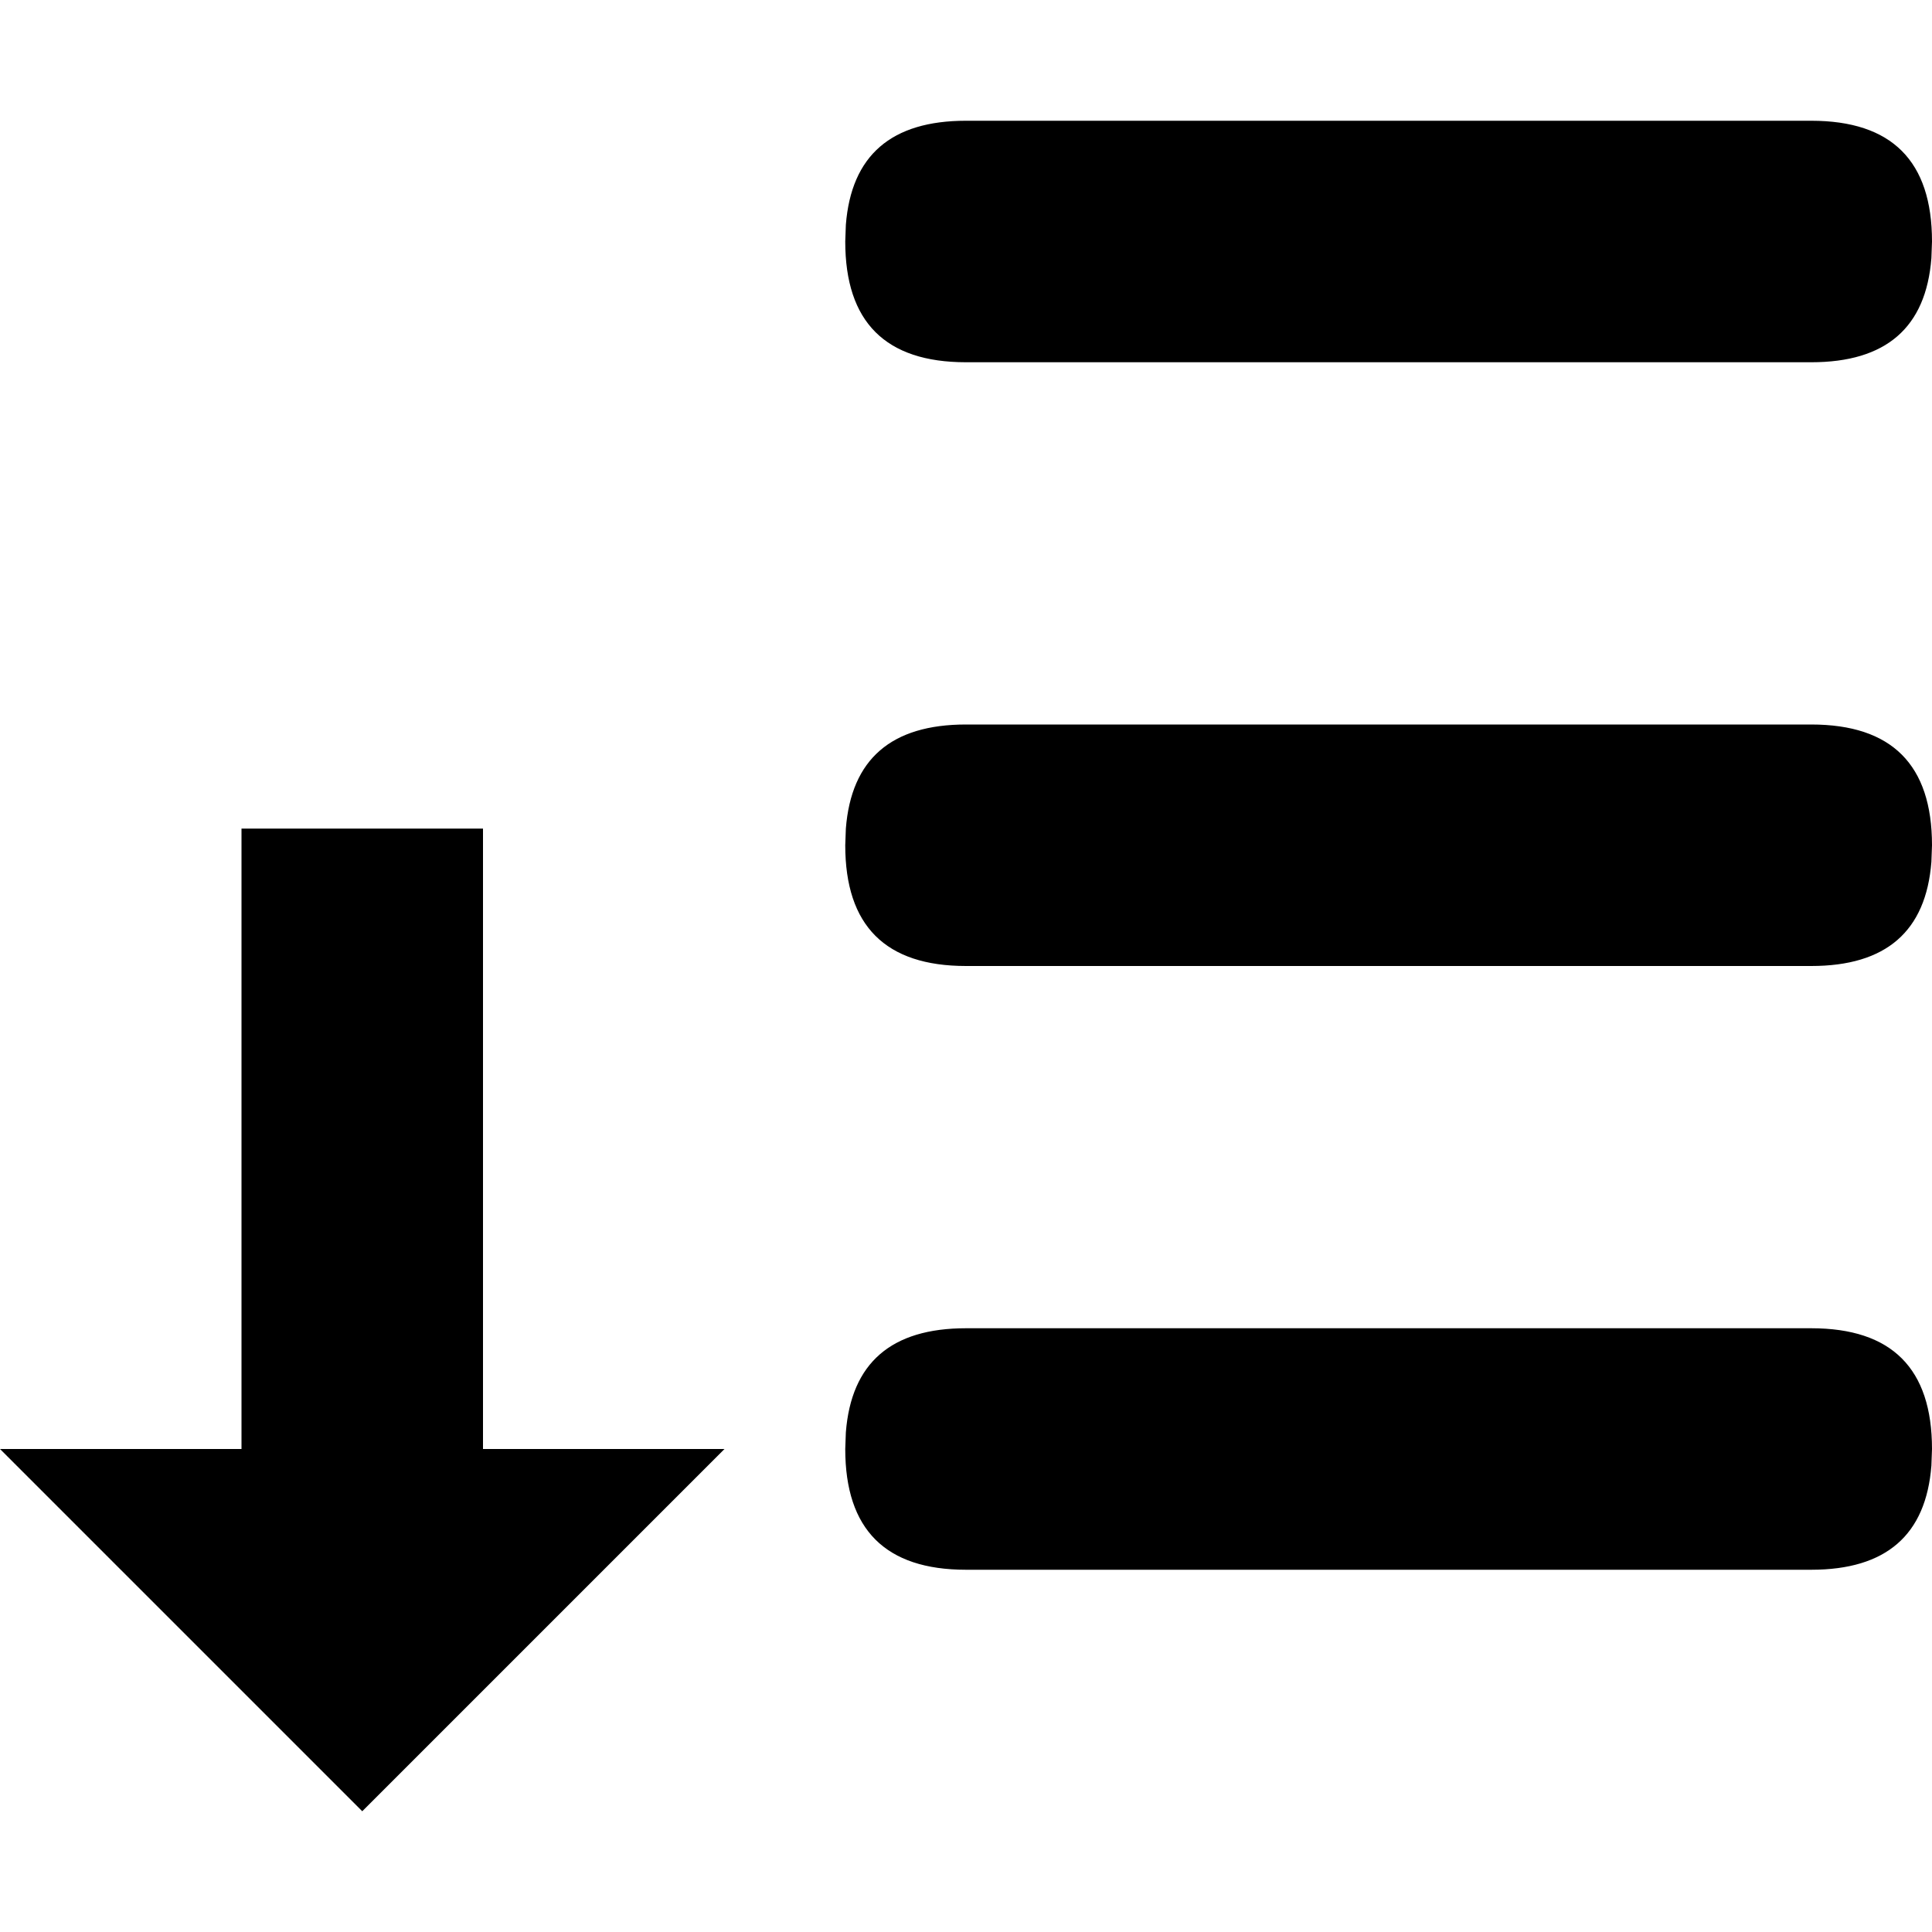
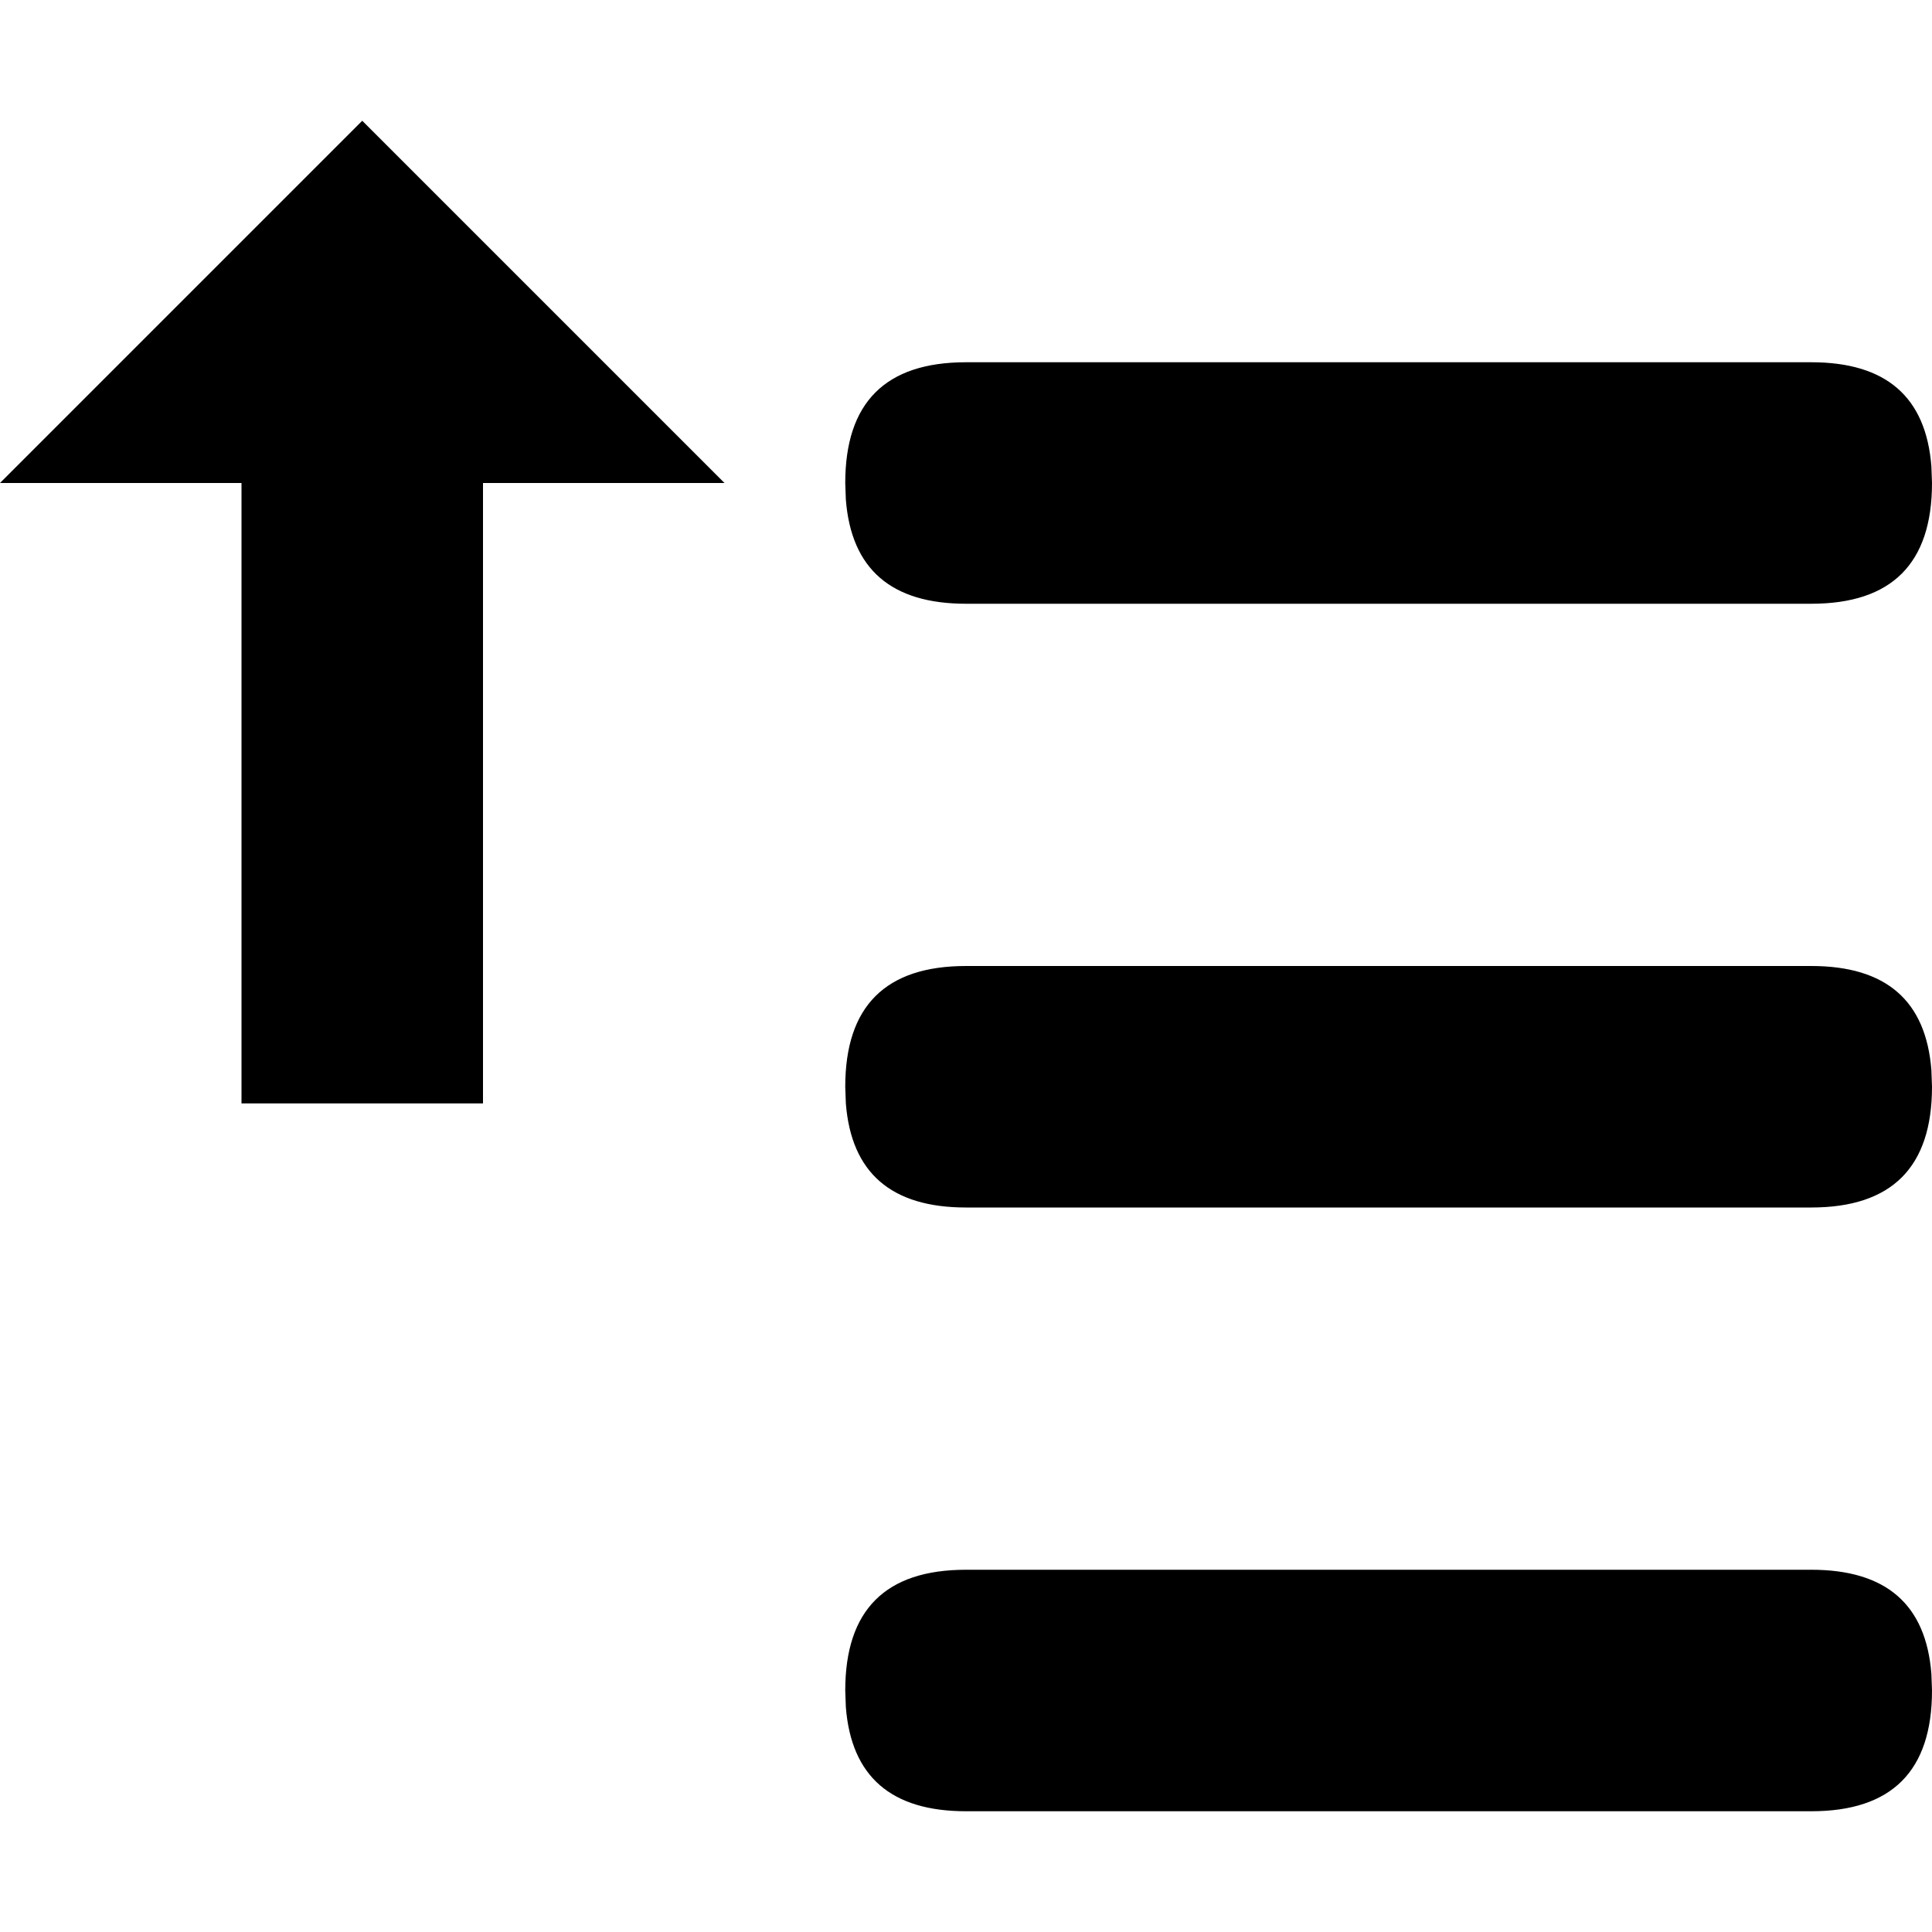
- <svg xmlns="http://www.w3.org/2000/svg" t="1630389520358" class="icon" viewBox="0 0 1024 1024" version="1.1" p-id="2337" width="200" height="200">
+ <svg xmlns="http://www.w3.org/2000/svg" t="1630389514387" class="icon" viewBox="0 0 1024 1024" version="1.1" p-id="2210" width="200" height="200">
  <defs>
    <style type="text/css" />
  </defs>
-   <path d="M1023.68 136.832L1024 128c0-42.688-21.312-64-64-64H512c-39.616 0-60.8 18.368-63.68 55.168L448 128c0 42.688 21.312 64 64 64h448c39.68 0 60.8-18.368 63.68-55.168z m0 320L1024 448c0-42.688-21.312-64-64-64H512c-39.616 0-60.8 18.368-63.68 55.168L448 448c0 42.688 21.312 64 64 64h448c39.68 0 60.8-18.368 63.68-55.168zM192 960l192-192h-128V439.168H128V768H0l192 192z m831.68-183.168L1024 768c0-42.688-21.312-64-64-64H512c-39.616 0-60.8 18.368-63.68 55.168L448 768c0 42.688 21.312 64 64 64h448c39.68 0 60.8-18.368 63.68-55.168z" p-id="2338" />
+   <path d="M1023.68 887.168L1024 896c0 42.688-21.312 64-64 64H512c-39.616 0-60.8-18.368-63.68-55.168L448 896c0-42.688 21.312-64 64-64h448c39.68 0 60.8 18.368 63.68 55.168z m0-320L1024 576c0 42.688-21.312 64-64 64H512c-39.616 0-60.8-18.368-63.68-55.168L448 576c0-42.688 21.312-64 64-64h448c39.68 0 60.8 18.368 63.68 55.168zM192 64l192 192h-128v328.832H128V256H0l192-192z m831.68 183.168L1024 256c0 42.688-21.312 64-64 64H512c-39.616 0-60.8-18.368-63.68-55.168L448 256c0-42.688 21.312-64 64-64h448c39.68 0 60.8 18.368 63.68 55.168z" p-id="2211" />
</svg>
